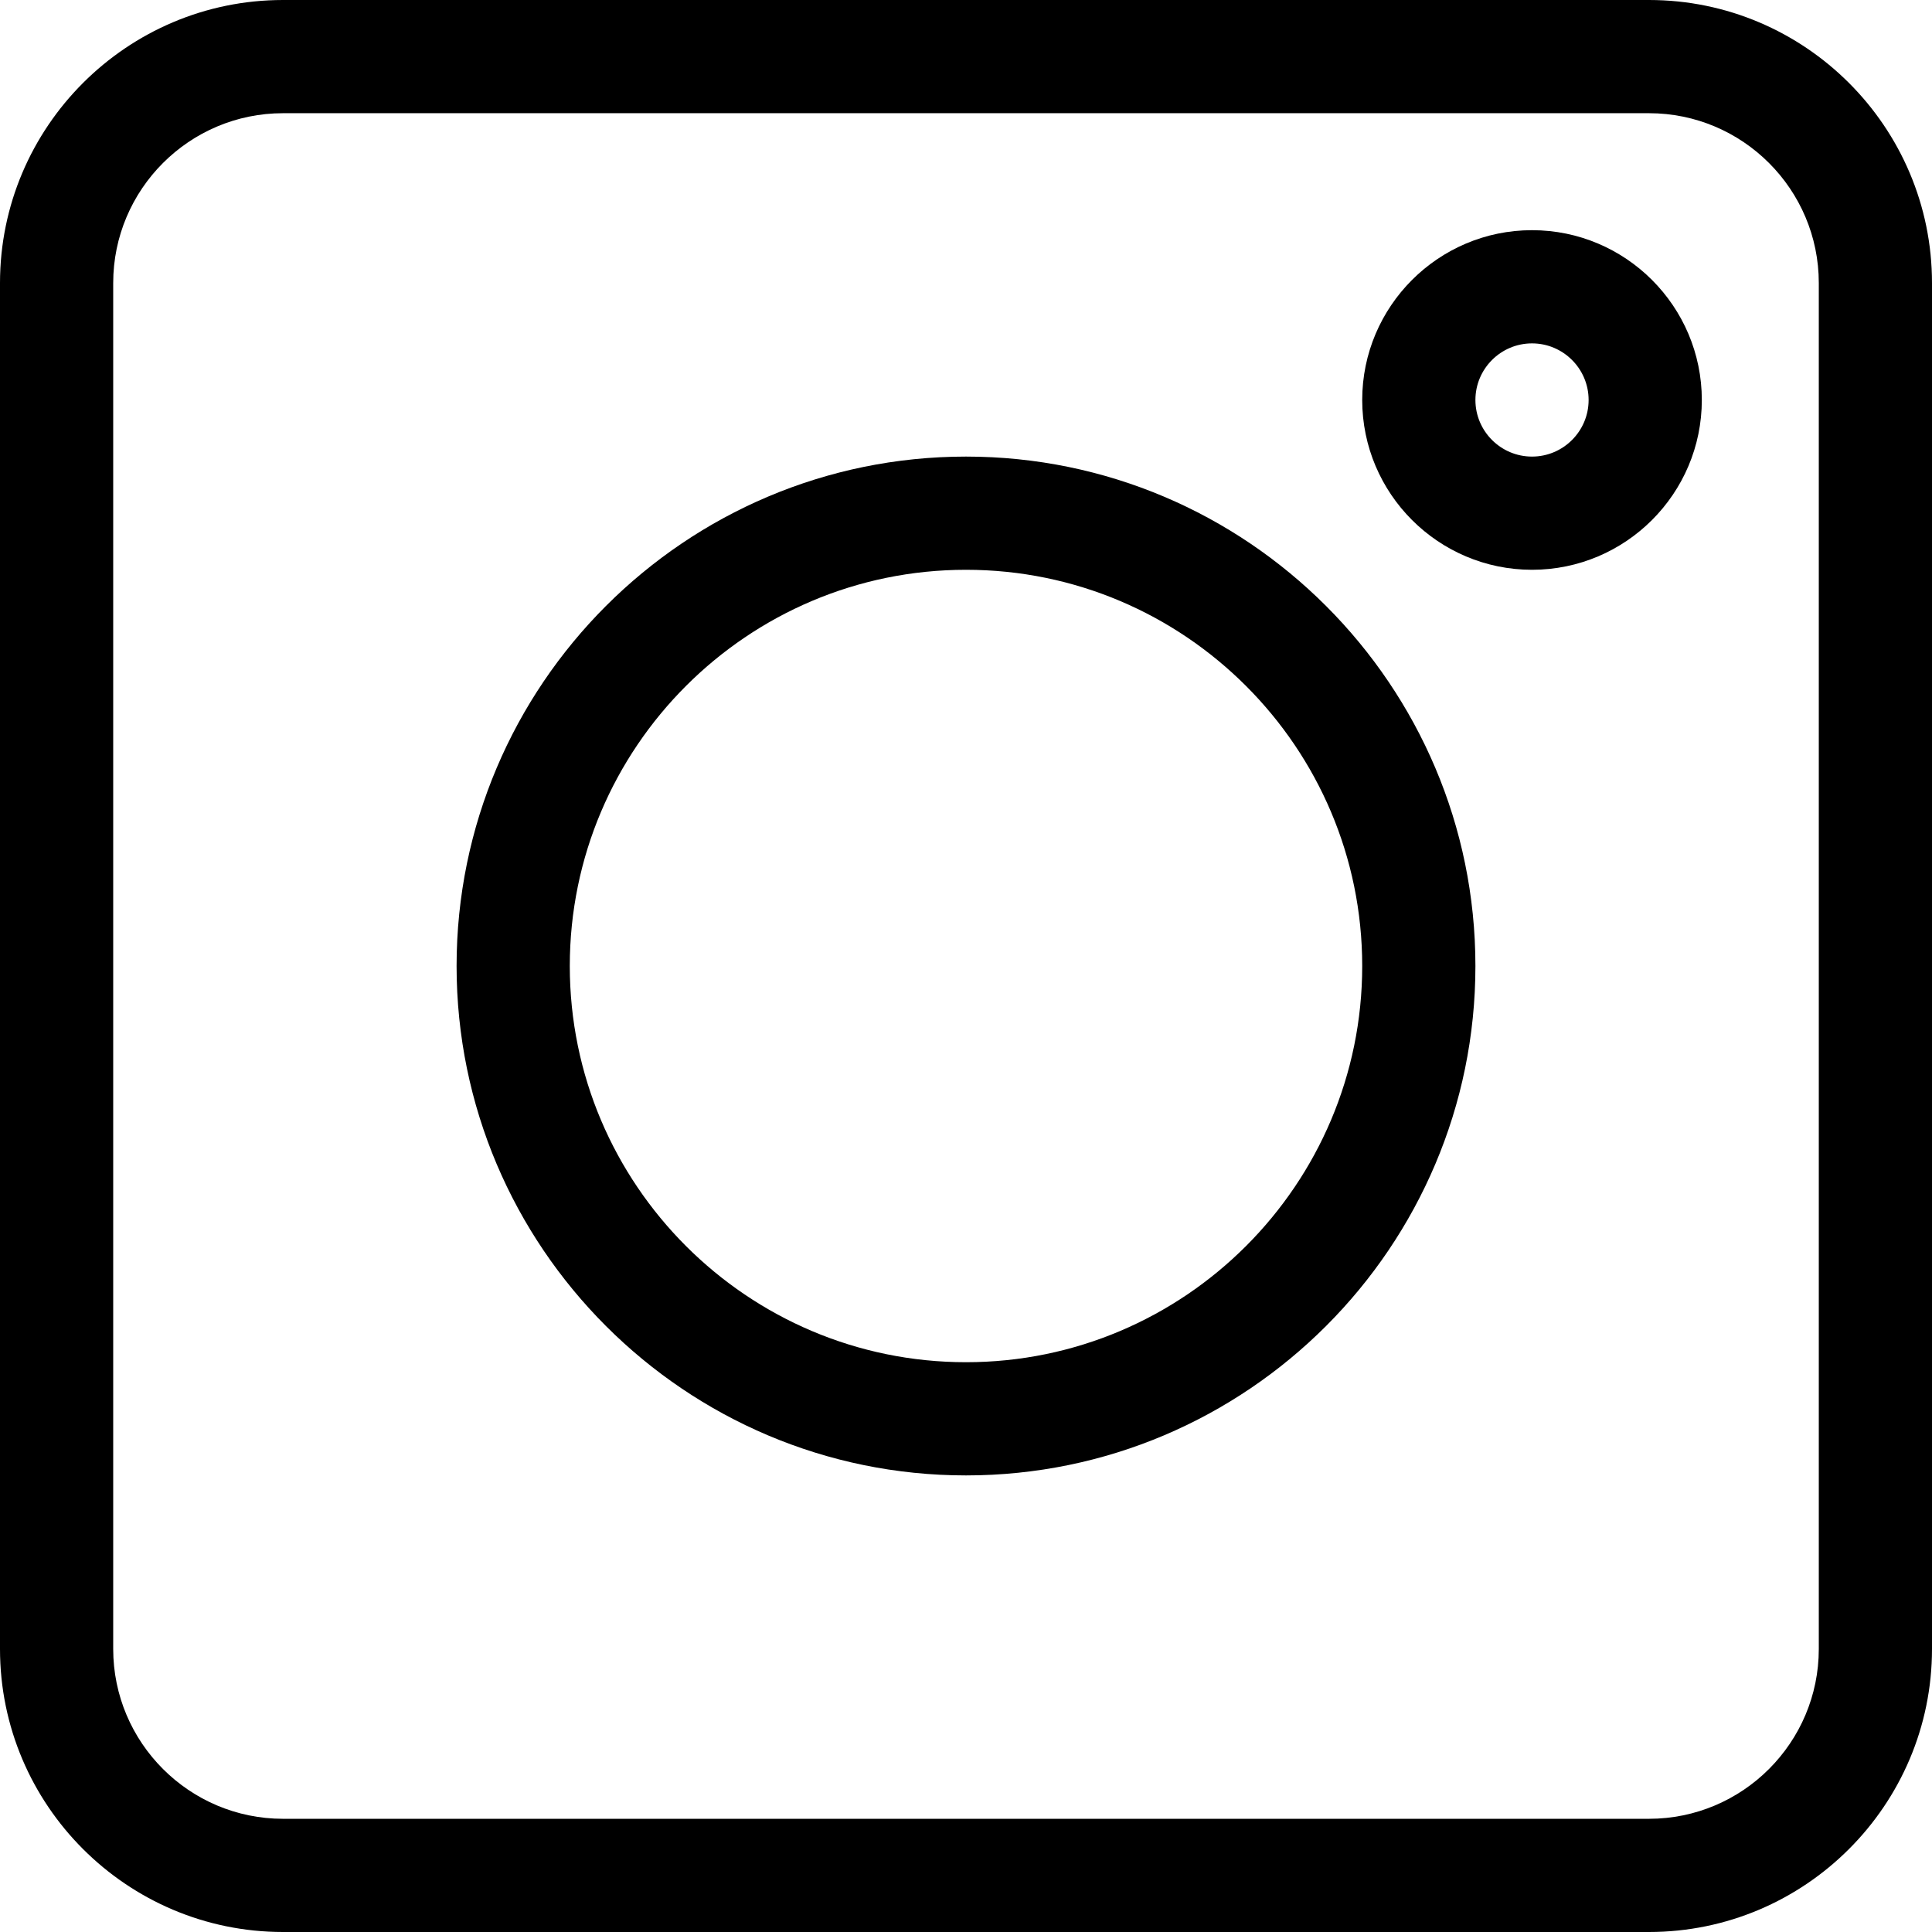
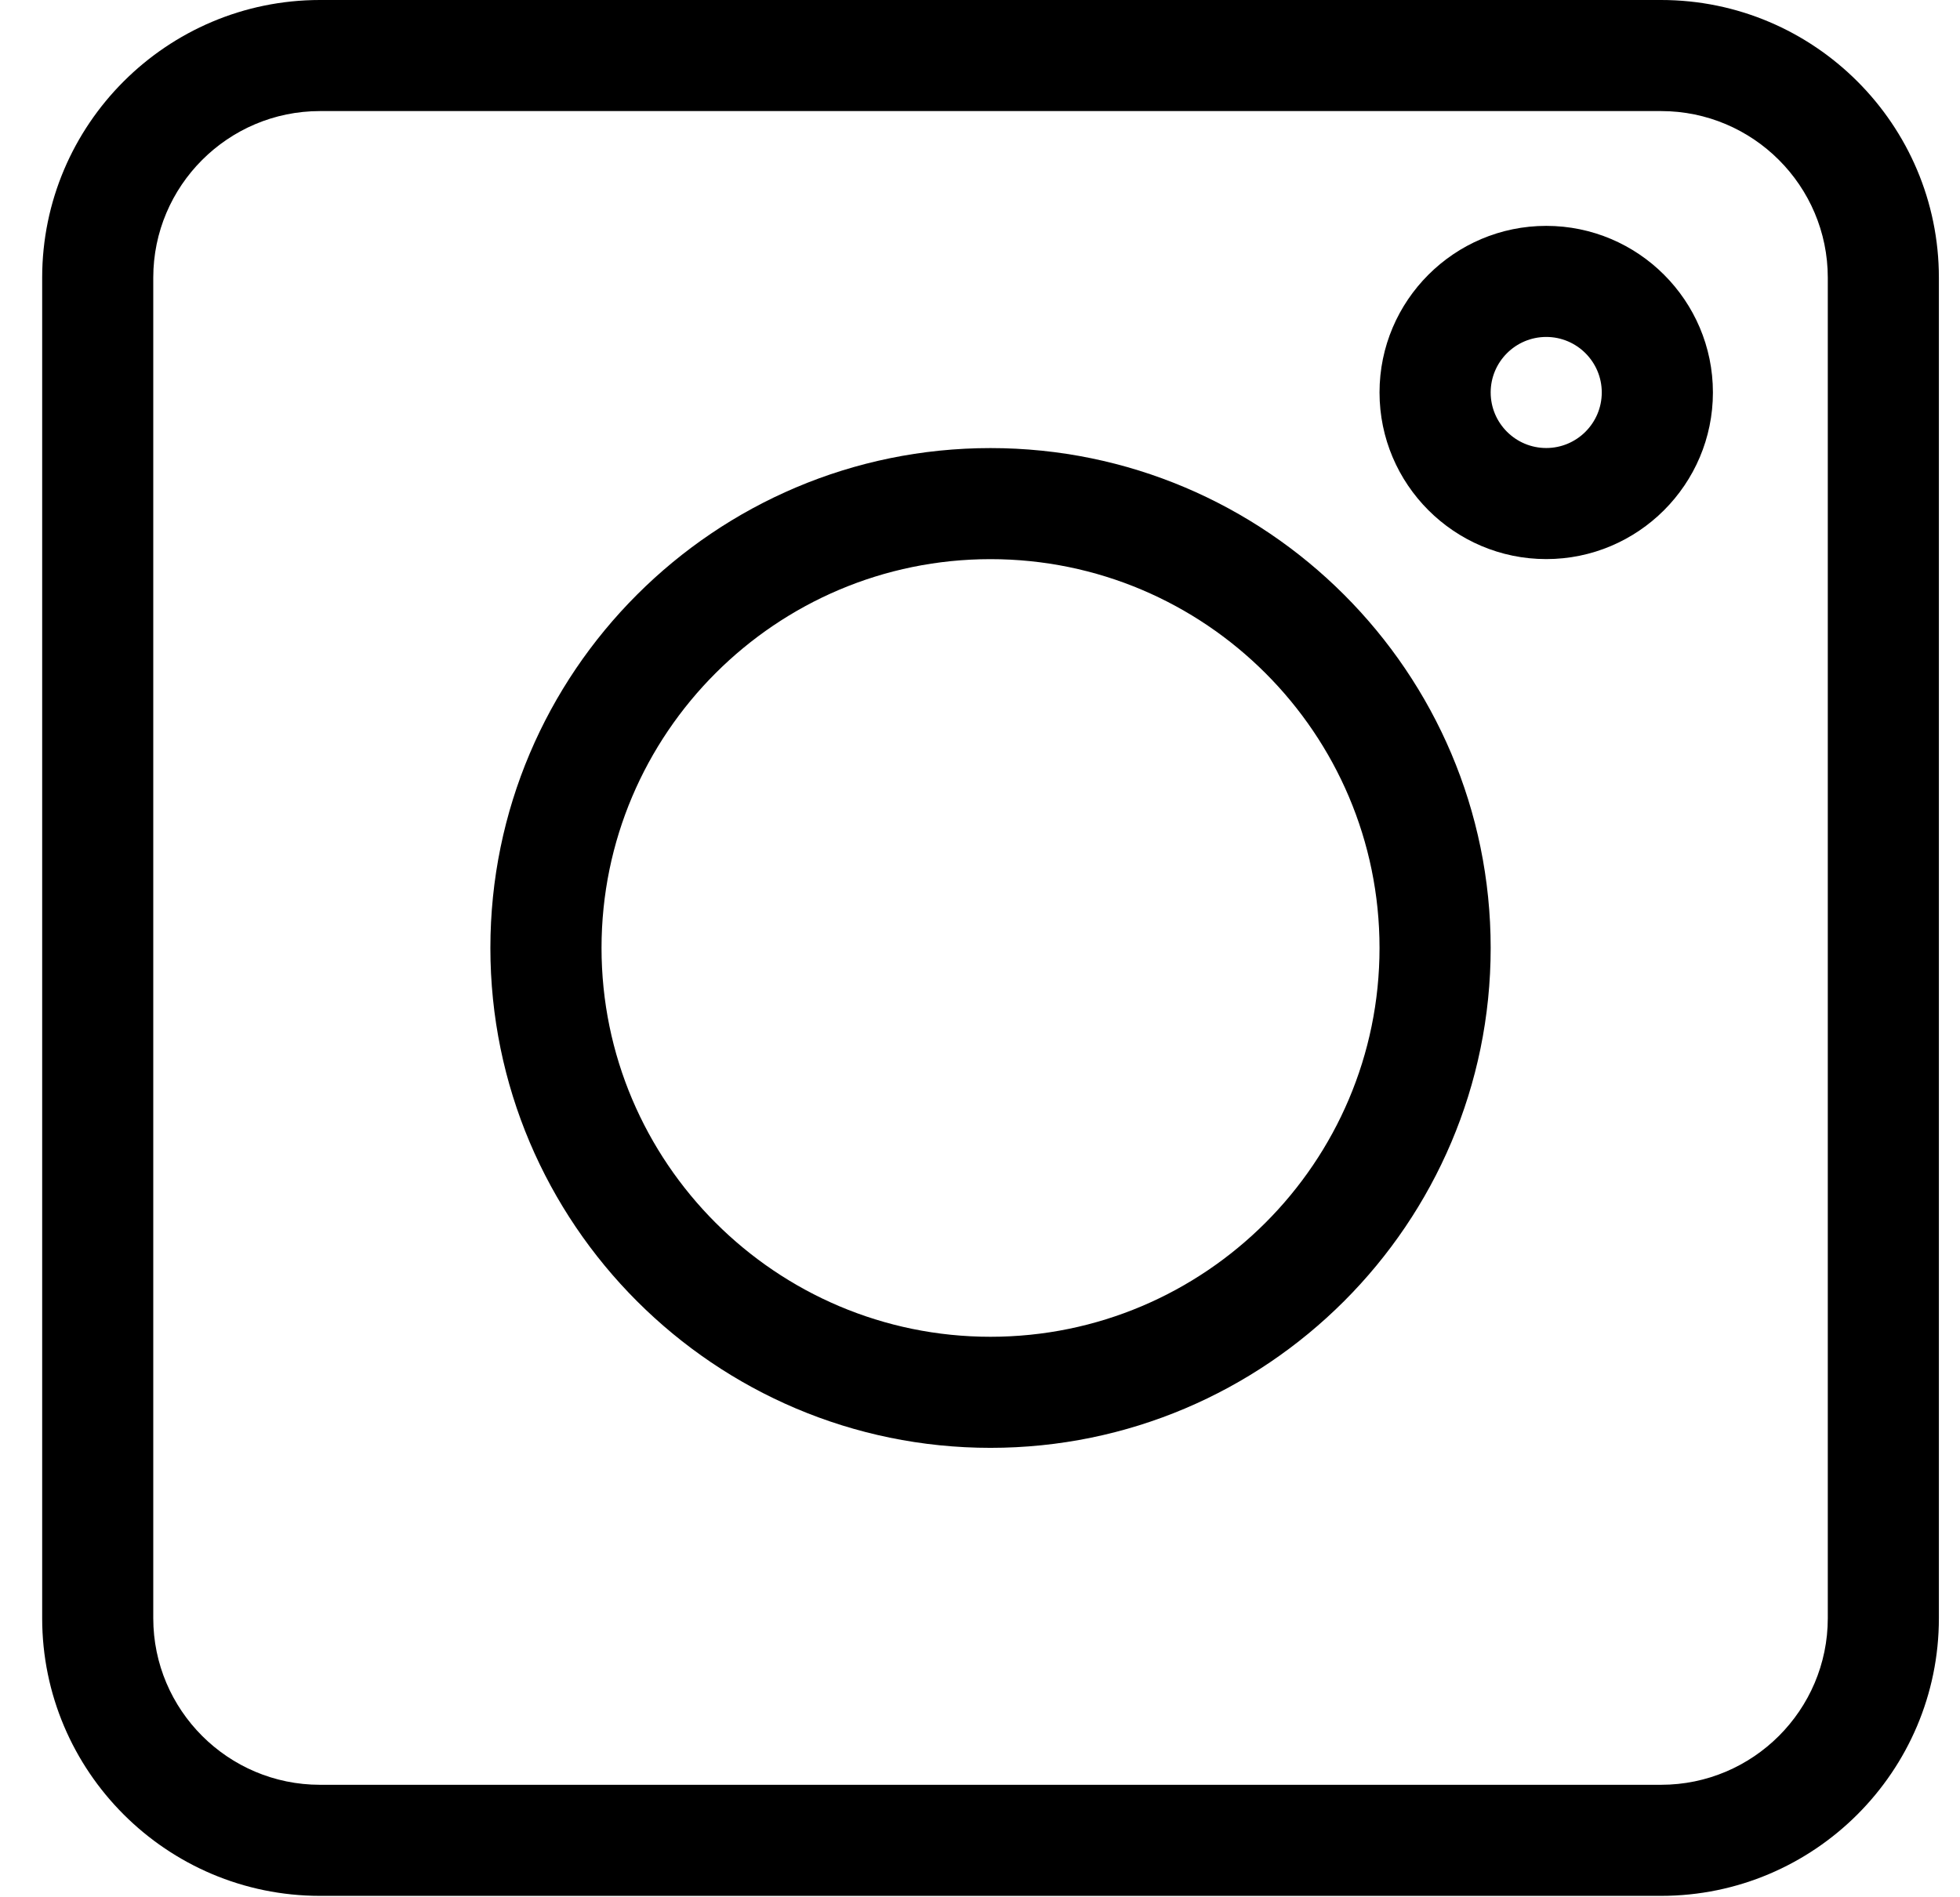
- <svg xmlns="http://www.w3.org/2000/svg" viewBox="0 0 512 512">
-   <path d="m75 512h362c41.355 0 75-33.645 75-75v-362c0-41.355-33.645-75-75-75h-362c-41.355 0-75 33.645-75 75v362c0 41.355 33.645 75 75 75zm-45-437c0-24.812 20.188-45 45-45h362c24.812 0 45 20.188 45 45v362c0 24.812-20.188 45-45 45h-362c-24.812 0-45-20.188-45-45zm0 0" />
-   <path d="m256 391c74.438 0 135-60.562 135-135s-60.562-135-135-135-135 60.562-135 135 60.562 135 135 135zm0-240c57.898 0 105 47.102 105 105s-47.102 105-105 105-105-47.102-105-105 47.102-105 105-105zm0 0" />
-   <path d="m406 151c24.812 0 45-20.188 45-45s-20.188-45-45-45-45 20.188-45 45 20.188 45 45 45zm0-60c8.27 0 15 6.73 15 15s-6.73 15-15 15-15-6.73-15-15 6.73-15 15-15zm0 0" />
+ <svg xmlns="http://www.w3.org/2000/svg" width="31" height="30" viewBox="0 0 31 30" fill="none">
+   <path d="M5.061 29.99H26.272C28.695 29.99 30.666 28.02 30.666 25.597V4.393C30.666 1.971 28.695 0 26.272 0H5.061C2.638 0 0.667 1.971 0.667 4.393V25.597C0.667 28.02 2.638 29.99 5.061 29.99ZM2.424 4.393C2.424 2.94 3.607 1.757 5.061 1.757H26.272C27.726 1.757 28.909 2.94 28.909 4.393V25.597C28.909 27.05 27.726 28.233 26.272 28.233H5.061C3.607 28.233 2.424 27.05 2.424 25.597V4.393Z" fill="black" />
+   <path d="M15.666 22.903C20.028 22.903 23.577 19.355 23.577 14.995C23.577 10.635 20.028 7.088 15.666 7.088C11.305 7.088 7.756 10.635 7.756 14.995C7.756 19.355 11.305 22.903 15.666 22.903ZM15.666 8.845C19.059 8.845 21.819 11.604 21.819 14.995C21.819 18.387 19.059 21.146 15.666 21.146C12.274 21.146 9.514 18.387 9.514 14.995C9.514 11.604 12.274 8.845 15.666 8.845Z" fill="black" />
+   <path d="M24.456 8.844C25.909 8.844 27.092 7.661 27.092 6.208C27.092 4.755 25.909 3.573 24.456 3.573C23.002 3.573 21.819 4.755 21.819 6.208C21.819 7.661 23.002 8.844 24.456 8.844ZM24.456 5.33C24.94 5.33 25.334 5.724 25.334 6.208C25.334 6.693 24.94 7.087 24.456 7.087C23.971 7.087 23.577 6.693 23.577 6.208C23.577 5.724 23.971 5.33 24.456 5.33Z" fill="black" />
</svg>
